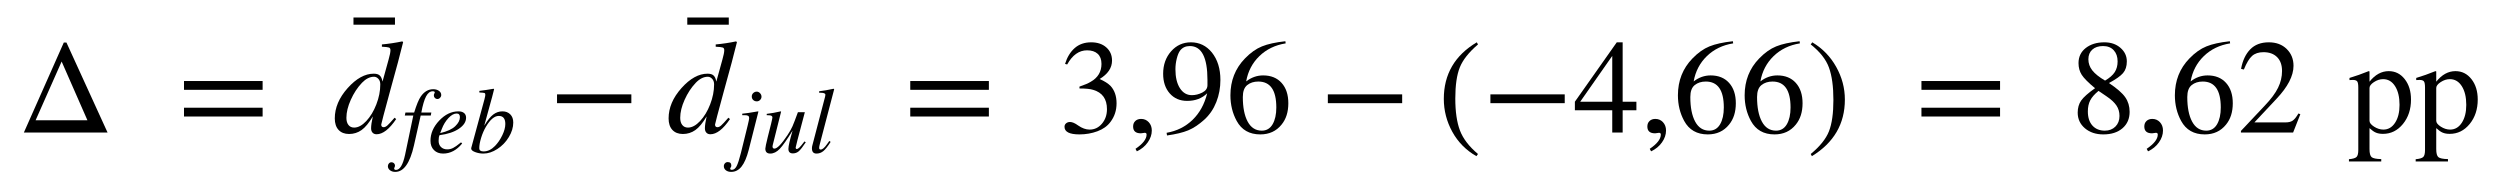
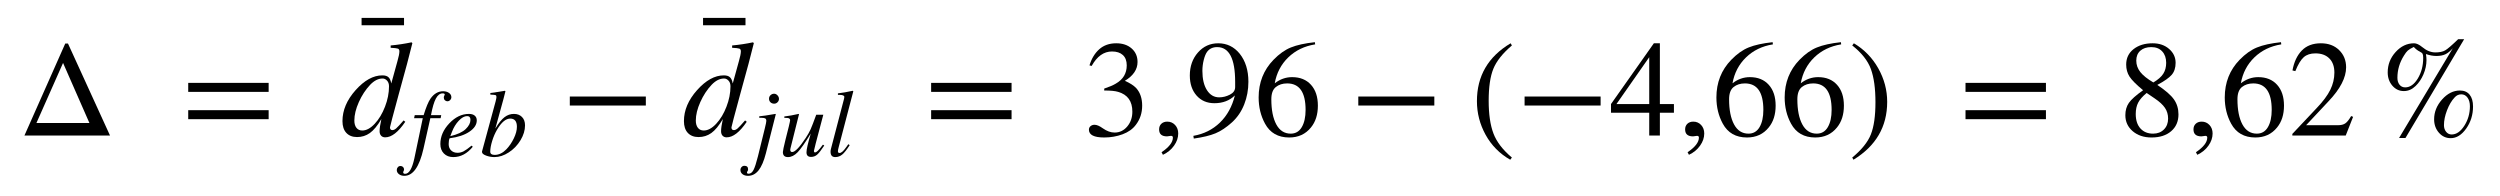
- <svg xmlns="http://www.w3.org/2000/svg" xmlns:xlink="http://www.w3.org/1999/xlink" width="549.3" height="42.0" fill="currentColor" role="img" viewBox="0 0 412.1 31.5" version="1.1">
+ <svg xmlns="http://www.w3.org/2000/svg" xmlns:xlink="http://www.w3.org/1999/xlink" width="537.0" height="42.0" fill="currentColor" role="img" viewBox="0 0 402.86 31.5" version="1.1">
  <defs>
    <style type="text/css">*{stroke-linejoin: round; stroke-linecap: butt}</style>
  </defs>
  <g id="f-arbitraje-figure_1">
    <g id="f-arbitraje-patch_1">
-       <path d="M 0 31.5  L 412.1 31.5  L 412.1 -0  L 0 -0  L 0 31.5  z " style="fill: none" />
+       <path d="M 0 31.5  L 402.86 31.5  L 402.86 -0  L 0 -0  L 0 31.5  z " style="fill: none" />
    </g>
    <g id="f-arbitraje-text_1">
      <g transform="translate(2.88 22.02) scale(0.22 -0.22)">
        <defs>
          <path id="f-arbitraje-STIXGeneral-Regular-254" d="M 4320 0  L 307 0  L 2221 4314  L 2349 4314  L 4320 0  z M 3354 589  L 2118 3405  L 870 589  L 3354 589  z " transform="scale(0.015625)" />
          <path id="f-arbitraje-STIXGeneral-Regular-20" d="M 4077 2048  L 307 2048  L 307 2470  L 4077 2470  L 4077 2048  z M 4077 768  L 307 768  L 307 1190  L 4077 1190  L 4077 768  z " transform="scale(0.015625)" />
          <path id="f-arbitraje-STIXGeneral-Regular-202" d="M -474 3501  L -2464 3501  L -2464 3846  L -474 3846  L -474 3501  z " transform="scale(0.015625)" />
          <path id="f-arbitraje-STIXGeneral-Italic-47" d="M 3334 4371  L 3373 4333  L 3123 3360  L 2739 1958  Q 2323 429 2323 384  Q 2323 256 2438 256  Q 2522 256 2614 336  Q 2707 416 2963 710  L 3040 646  Q 2547 -83 2099 -83  Q 1978 -83 1907 -6  Q 1837 70 1837 205  Q 1837 397 1920 774  Q 1645 307 1379 118  Q 1114 -70 781 -70  Q 461 -70 278 125  Q 96 320 96 678  Q 96 1440 713 2131  Q 1331 2822 1965 2822  Q 2163 2822 2256 2732  Q 2349 2643 2381 2451  L 2387 2451  L 2675 3494  Q 2765 3808 2765 3949  Q 2765 4051 2694 4076  Q 2624 4102 2355 4115  L 2355 4224  Q 2848 4269 3334 4371  z M 2278 2310  Q 2278 2477 2185 2576  Q 2093 2675 1978 2675  Q 1677 2675 1395 2381  Q 1075 2042 864 1571  Q 653 1101 653 704  Q 653 486 752 361  Q 851 237 1024 237  Q 1312 237 1606 550  Q 1901 864 2089 1350  Q 2278 1837 2278 2310  z " transform="scale(0.015625)" />
          <path id="f-arbitraje-STIXGeneral-Italic-49" d="M 262 2739  L 858 2739  Q 1107 3546 1318 3846  Q 1664 4339 2163 4339  Q 2400 4339 2557 4227  Q 2714 4115 2714 3942  Q 2714 3834 2634 3750  Q 2554 3667 2445 3667  Q 2355 3667 2281 3737  Q 2208 3808 2208 3917  Q 2208 3981 2240 4038  Q 2272 4096 2272 4115  Q 2272 4198 2131 4198  Q 1862 4198 1676 3849  Q 1491 3501 1350 2739  L 2035 2739  L 1997 2534  L 1306 2534  L 845 486  Q 435 -1325 -435 -1325  Q -653 -1325 -797 -1213  Q -941 -1101 -941 -934  Q -941 -826 -870 -746  Q -800 -666 -698 -666  Q -589 -666 -521 -733  Q -454 -800 -454 -902  Q -454 -947 -483 -1001  Q -512 -1056 -512 -1088  Q -512 -1190 -384 -1190  Q 13 -1190 237 -154  L 800 2534  L 218 2534  L 262 2739  z " transform="scale(0.015625)" />
          <path id="f-arbitraje-STIXGeneral-Italic-48" d="M 2291 698  L 2368 621  Q 1805 -70 1062 -70  Q 672 -70 435 170  Q 198 410 198 806  Q 198 1555 796 2188  Q 1395 2822 2112 2822  Q 2362 2822 2499 2707  Q 2637 2592 2637 2387  Q 2637 1965 2147 1632  Q 1658 1299 819 1190  Q 755 1062 755 800  Q 755 538 918 378  Q 1082 218 1350 218  Q 1562 218 1754 317  Q 1946 416 2291 698  z M 973 1613  L 864 1331  Q 1581 1504 1894 1805  Q 2214 2112 2214 2426  Q 2214 2675 1990 2675  Q 1722 2675 1430 2364  Q 1139 2054 973 1613  z " transform="scale(0.015625)" />
          <path id="f-arbitraje-STIXGeneral-Italic-45" d="M 1043 1856  L 1050 1856  Q 1370 2387 1654 2604  Q 1939 2822 2285 2822  Q 2618 2822 2822 2617  Q 3027 2413 3027 2054  Q 3027 1562 2726 1062  Q 2426 563 1942 246  Q 1459 -70 979 -70  Q 685 -70 416 32  Q 147 134 147 269  L 147 307  L 1056 3654  Q 1114 3885 1114 3955  Q 1114 4058 1053 4080  Q 992 4102 704 4115  L 704 4224  Q 1184 4282 1683 4371  L 1715 4339  L 1581 3814  L 1043 1856  z M 2483 1958  Q 2483 2509 2035 2509  Q 1594 2509 1158 1773  Q 954 1427 826 1008  Q 698 589 698 294  Q 698 77 992 77  Q 1414 77 1779 454  Q 2074 762 2278 1187  Q 2483 1613 2483 1958  z " transform="scale(0.015625)" />
          <path id="f-arbitraje-STIXGeneral-Regular-425" d="M 3974 1408  L 410 1408  L 410 1830  L 3974 1830  L 3974 1408  z " transform="scale(0.015625)" />
          <path id="f-arbitraje-STIXGeneral-Italic-4d" d="M 1786 3827  Q 1786 3699 1690 3603  Q 1594 3507 1466 3507  Q 1318 3507 1219 3600  Q 1120 3693 1120 3840  Q 1120 3981 1222 4077  Q 1325 4173 1459 4173  Q 1587 4173 1686 4067  Q 1786 3962 1786 3827  z M 1574 2803  L 909 179  Q 710 -595 419 -960  Q 128 -1325 -288 -1325  Q -512 -1325 -653 -1216  Q -794 -1107 -794 -934  Q -794 -819 -717 -736  Q -640 -653 -531 -653  Q -282 -653 -282 -890  Q -282 -966 -320 -1014  Q -358 -1062 -358 -1107  Q -358 -1184 -243 -1184  Q -51 -1184 80 -934  Q 211 -685 378 -19  L 838 1850  Q 941 2266 941 2362  Q 941 2470 873 2515  Q 806 2560 634 2560  L 467 2560  L 467 2662  Q 755 2682 1549 2822  L 1574 2803  z " transform="scale(0.015625)" />
          <path id="f-arbitraje-STIXGeneral-Italic-58" d="M 2950 762  L 3040 704  Q 2733 237 2560 89  Q 2387 -58 2157 -58  Q 1850 -58 1850 250  Q 1850 538 2138 1510  Q 1568 576 1257 253  Q 947 -70 608 -70  Q 269 -70 269 269  Q 269 384 442 1088  L 666 1978  Q 755 2349 755 2406  Q 755 2483 684 2521  Q 614 2560 365 2560  L 365 2650  Q 806 2701 1325 2822  L 1350 2803  L 781 531  Q 762 474 762 429  Q 762 269 890 269  Q 1178 269 1798 1210  Q 2010 1530 2128 1795  Q 2246 2061 2502 2765  L 2976 2765  L 2470 851  Q 2349 390 2349 352  Q 2349 243 2419 243  Q 2496 243 2605 345  Q 2714 448 2950 762  z " transform="scale(0.015625)" />
          <path id="f-arbitraje-STIXGeneral-Italic-4f" d="M 1786 4339  L 806 595  Q 755 410 755 320  Q 755 205 864 205  Q 1037 205 1293 570  L 1453 794  L 1542 730  Q 1254 275 1046 102  Q 838 -70 576 -70  Q 262 -70 262 288  Q 262 397 288 480  L 1165 3834  Q 1184 3898 1184 3955  Q 1184 4096 870 4096  L 755 4096  L 755 4198  Q 1203 4250 1747 4371  L 1786 4339  z " transform="scale(0.015625)" />
          <path id="f-arbitraje-STIXGeneral-Regular-16" d="M 390 3264  L 288 3290  Q 435 3770 748 4048  Q 1062 4326 1542 4326  Q 1990 4326 2265 4083  Q 2541 3840 2541 3450  Q 2541 2925 1946 2566  Q 2298 2413 2477 2227  Q 2758 1914 2758 1402  Q 2758 890 2464 506  Q 2246 211 1840 60  Q 1434 -90 979 -90  Q 262 -90 262 275  Q 262 378 339 442  Q 416 506 525 506  Q 685 506 915 339  Q 1197 141 1466 141  Q 1818 141 2058 425  Q 2298 710 2298 1120  Q 2298 1856 1632 2048  Q 1434 2112 979 2112  L 979 2202  Q 1338 2323 1517 2432  Q 2035 2726 2035 3290  Q 2035 3610 1852 3776  Q 1670 3942 1344 3942  Q 768 3942 390 3264  z " transform="scale(0.015625)" />
          <path id="f-arbitraje-STIXGeneral-Regular-f" d="M 531 -902  L 467 -781  Q 998 -422 998 -96  Q 998 -13 909 -13  Q 883 -13 822 -25  Q 762 -38 723 -38  Q 352 -38 352 288  Q 352 454 457 553  Q 563 653 736 653  Q 954 653 1101 496  Q 1248 339 1248 96  Q 1248 -198 1053 -473  Q 858 -749 531 -902  z " transform="scale(0.015625)" />
          <path id="f-arbitraje-STIXGeneral-Regular-1c" d="M 378 -141  L 358 -13  Q 1094 115 1603 608  Q 2112 1101 2304 1882  Q 1933 1517 1344 1517  Q 826 1517 509 1875  Q 192 2234 192 2816  Q 192 3462 573 3894  Q 954 4326 1523 4326  Q 2131 4326 2528 3840  Q 2938 3328 2938 2522  Q 2938 1958 2742 1462  Q 2547 966 2170 621  Q 1773 262 1395 105  Q 1018 -51 378 -141  z M 2317 2272  L 2317 2522  Q 2317 4147 1472 4147  Q 1171 4147 1005 3930  Q 909 3802 845 3546  Q 781 3290 781 3034  Q 781 2464 995 2128  Q 1210 1792 1568 1792  Q 1824 1792 2070 1917  Q 2317 2042 2317 2272  z " transform="scale(0.015625)" />
          <path id="f-arbitraje-STIXGeneral-Regular-19" d="M 2854 4378  L 2867 4275  Q 2112 4154 1606 3664  Q 1101 3174 973 2451  Q 1344 2739 1786 2739  Q 2349 2739 2672 2380  Q 2995 2022 2995 1402  Q 2995 774 2669 378  Q 2291 -90 1651 -90  Q 870 -90 518 557  Q 218 1107 218 1786  Q 218 2835 915 3552  Q 1312 3962 1731 4131  Q 2150 4301 2854 4378  z M 2419 1203  Q 2419 2445 1555 2445  Q 1235 2445 1024 2275  Q 813 2106 813 1702  Q 813 954 1046 522  Q 1280 90 1722 90  Q 2061 90 2240 394  Q 2419 698 2419 1203  z " transform="scale(0.015625)" />
          <path id="f-arbitraje-STIXGeneral-Regular-b" d="M 1946 -1030  L 1869 -1133  Q 1126 -710 716 32  Q 307 774 307 1613  Q 307 3386 1888 4326  L 1946 4224  Q 1293 3667 1075 3126  Q 858 2586 858 1632  Q 858 685 1082 96  Q 1306 -493 1946 -1030  z " transform="scale(0.015625)" />
          <path id="f-arbitraje-STIXGeneral-Regular-17" d="M 3027 1069  L 2368 1069  L 2368 0  L 1869 0  L 1869 1069  L 77 1069  L 77 1478  L 2086 4326  L 2368 4326  L 2368 1478  L 3027 1478  L 3027 1069  z M 1869 1478  L 1869 3674  L 333 1478  L 1869 1478  z " transform="scale(0.015625)" />
          <path id="f-arbitraje-STIXGeneral-Regular-c" d="M 186 4224  L 262 4326  Q 992 3891 1408 3148  Q 1824 2406 1824 1581  Q 1824 -166 243 -1133  L 186 -1030  Q 845 -486 1059 54  Q 1274 595 1274 1562  Q 1274 2534 1059 3120  Q 845 3706 186 4224  z " transform="scale(0.015625)" />
          <path id="f-arbitraje-STIXGeneral-Regular-1b" d="M 2848 992  Q 2848 499 2505 204  Q 2163 -90 1587 -90  Q 1050 -90 704 204  Q 358 499 358 954  Q 358 1293 524 1533  Q 691 1773 1190 2125  Q 710 2522 553 2765  Q 397 3008 397 3328  Q 397 3782 745 4054  Q 1094 4326 1638 4326  Q 2106 4326 2410 4060  Q 2714 3795 2714 3411  Q 2714 3059 2531 2848  Q 2349 2637 1856 2374  Q 2432 1990 2640 1689  Q 2848 1389 2848 992  z M 2272 3411  Q 2272 3744 2086 3945  Q 1901 4147 1574 4147  Q 1248 4147 1059 3977  Q 870 3808 870 3513  Q 870 3219 1059 2979  Q 1248 2739 1670 2490  Q 1997 2682 2134 2896  Q 2272 3110 2272 3411  z M 1734 1741  L 1357 1997  Q 1075 1766 960 1545  Q 845 1325 845 1011  Q 845 576 1065 333  Q 1286 90 1658 90  Q 1971 90 2166 285  Q 2362 480 2362 794  Q 2362 1082 2214 1299  Q 2067 1517 1734 1741  z " transform="scale(0.015625)" />
          <path id="f-arbitraje-STIXGeneral-Regular-15" d="M 3034 877  L 2688 0  L 186 0  L 186 77  L 1325 1286  Q 1773 1754 1965 2144  Q 2157 2534 2157 2950  Q 2157 3379 1920 3616  Q 1683 3853 1267 3853  Q 922 3853 720 3673  Q 518 3494 326 3021  L 192 3053  Q 301 3648 630 3987  Q 960 4326 1523 4326  Q 2054 4326 2380 4006  Q 2707 3686 2707 3200  Q 2707 2477 1888 1613  L 832 486  L 2330 486  Q 2541 486 2665 569  Q 2790 653 2944 915  L 3034 877  z " transform="scale(0.015625)" />
-           <path id="f-arbitraje-STIXGeneral-Regular-53" d="M 1018 2931  L 1018 2438  Q 1421 2944 1939 2944  Q 2406 2944 2707 2560  Q 3008 2176 3008 1581  Q 3008 883 2621 409  Q 2234 -64 1664 -64  Q 1466 -64 1328 -6  Q 1190 51 1018 211  L 1018 -794  Q 1018 -1094 1120 -1180  Q 1222 -1267 1581 -1274  L 1581 -1389  L 32 -1389  L 32 -1280  Q 314 -1254 397 -1171  Q 480 -1088 480 -838  L 480 2157  Q 480 2381 429 2451  Q 378 2522 218 2522  Q 115 2522 58 2515  L 58 2618  Q 506 2752 979 2944  L 1018 2931  z M 1018 2138  L 1018 563  Q 1018 422 1238 281  Q 1459 141 1683 141  Q 2029 141 2243 467  Q 2458 794 2458 1325  Q 2458 1888 2243 2224  Q 2029 2560 1670 2560  Q 1446 2560 1232 2419  Q 1018 2278 1018 2138  z " transform="scale(0.015625)" />
+           <path id="f-arbitraje-STIXGeneral-Regular-8" d="M 4390 1363  Q 4390 781 4070 329  Q 3750 -122 3341 -122  Q 3014 -122 2790 134  Q 2566 390 2566 762  Q 2566 1274 2940 1693  Q 3315 2112 3776 2112  Q 4070 2112 4230 1917  Q 4390 1722 4390 1363  z M 4243 1376  Q 4243 1626 4131 1779  Q 4019 1933 3840 1933  Q 3654 1933 3526 1786  Q 3315 1562 3171 1187  Q 3027 813 3027 486  Q 3027 301 3129 176  Q 3232 51 3386 51  Q 3718 51 3980 457  Q 4243 864 4243 1376  z M 3974 4518  L 1222 -115  L 922 -115  L 3443 4096  Q 3264 3891 3094 3811  Q 2925 3731 2669 3731  Q 2445 3731 2182 3821  Q 2208 3674 2208 3539  Q 2208 3206 2067 2873  Q 1926 2541 1696 2323  Q 1453 2086 1146 2086  Q 826 2086 608 2339  Q 390 2592 390 2963  Q 390 3507 761 3916  Q 1133 4326 1626 4326  Q 1792 4326 2010 4147  Q 2310 3898 2624 3898  Q 2918 3898 3084 3994  Q 3251 4090 3693 4518  L 3974 4518  z M 2054 3642  Q 2054 3782 2025 3833  Q 1997 3885 1894 3936  Q 1747 4006 1613 4154  Q 1414 4058 1331 3984  Q 1248 3910 1152 3750  Q 845 3264 845 2707  Q 845 2509 944 2384  Q 1043 2259 1210 2259  Q 1549 2259 1801 2675  Q 2054 3091 2054 3642  z " transform="scale(0.015625)" />
        </defs>
        <use xlink:href="#f-arbitraje-STIXGeneral-Regular-254" transform="translate(0 0.8125)" />
        <use xlink:href="#f-arbitraje-STIXGeneral-Regular-20" transform="translate(119.9779 0.8125)" />
        <use xlink:href="#f-arbitraje-STIXGeneral-Regular-202" transform="translate(290.2559 26.90625)" />
        <use xlink:href="#f-arbitraje-STIXGeneral-Italic-47" transform="translate(236.2559 0.8125)" />
        <use xlink:href="#f-arbitraje-STIXGeneral-Italic-49" transform="translate(287.8308 -14.1875) scale(0.7)" />
        <use xlink:href="#f-arbitraje-STIXGeneral-Italic-48" transform="translate(307.2908 -14.1875) scale(0.7)" />
        <use xlink:href="#f-arbitraje-STIXGeneral-Italic-45" transform="translate(338.3708 -14.1875) scale(0.7)" />
        <use xlink:href="#f-arbitraje-STIXGeneral-Regular-425" transform="translate(397.8708 0.8125)" />
        <use xlink:href="#f-arbitraje-STIXGeneral-Regular-202" transform="translate(540.3707 26.90625)" />
        <use xlink:href="#f-arbitraje-STIXGeneral-Italic-47" transform="translate(486.3707 0.8125)" />
        <use xlink:href="#f-arbitraje-STIXGeneral-Italic-4d" transform="translate(537.9456 -14.1875) scale(0.7)" />
        <use xlink:href="#f-arbitraje-STIXGeneral-Italic-58" transform="translate(557.4056 -14.1875) scale(0.7)" />
        <use xlink:href="#f-arbitraje-STIXGeneral-Italic-4f" transform="translate(592.4056 -14.1875) scale(0.7)" />
        <use xlink:href="#f-arbitraje-STIXGeneral-Regular-20" transform="translate(664.1436 0.8125)" />
        <use xlink:href="#f-arbitraje-STIXGeneral-Regular-16" transform="translate(780.4215 0.8125)" />
        <use xlink:href="#f-arbitraje-STIXGeneral-Regular-f" transform="translate(830.4215 0.8125)" />
        <use xlink:href="#f-arbitraje-STIXGeneral-Regular-1c" transform="translate(855.4214 0.8125)" />
        <use xlink:href="#f-arbitraje-STIXGeneral-Regular-19" transform="translate(905.4214 0.8125)" />
        <use xlink:href="#f-arbitraje-STIXGeneral-Regular-425" transform="translate(975.4213 0.8125)" />
        <use xlink:href="#f-arbitraje-STIXGeneral-Regular-b" transform="translate(1063.921 0.8125)" />
        <use xlink:href="#f-arbitraje-STIXGeneral-Regular-425" transform="translate(1097.221 0.8125)" />
        <use xlink:href="#f-arbitraje-STIXGeneral-Regular-17" transform="translate(1165.721 0.8125)" />
        <use xlink:href="#f-arbitraje-STIXGeneral-Regular-f" transform="translate(1215.721 0.8125)" />
        <use xlink:href="#f-arbitraje-STIXGeneral-Regular-19" transform="translate(1240.721 0.8125)" />
        <use xlink:href="#f-arbitraje-STIXGeneral-Regular-19" transform="translate(1290.721 0.8125)" />
        <use xlink:href="#f-arbitraje-STIXGeneral-Regular-c" transform="translate(1340.721 0.8125)" />
        <use xlink:href="#f-arbitraje-STIXGeneral-Regular-20" transform="translate(1421.799 0.8125)" />
        <use xlink:href="#f-arbitraje-STIXGeneral-Regular-1b" transform="translate(1538.077 0.8125)" />
        <use xlink:href="#f-arbitraje-STIXGeneral-Regular-f" transform="translate(1588.077 0.8125)" />
        <use xlink:href="#f-arbitraje-STIXGeneral-Regular-19" transform="translate(1613.077 0.8125)" />
        <use xlink:href="#f-arbitraje-STIXGeneral-Regular-15" transform="translate(1663.077 0.8125)" />
-         <use xlink:href="#f-arbitraje-STIXGeneral-Regular-53" transform="translate(1746.41 0.8125)" />
-         <use xlink:href="#f-arbitraje-STIXGeneral-Regular-53" transform="translate(1796.41 0.8125)" />
+         <use xlink:href="#f-arbitraje-STIXGeneral-Regular-8" transform="translate(1729.744 0.8125)" />
      </g>
    </g>
  </g>
</svg>
